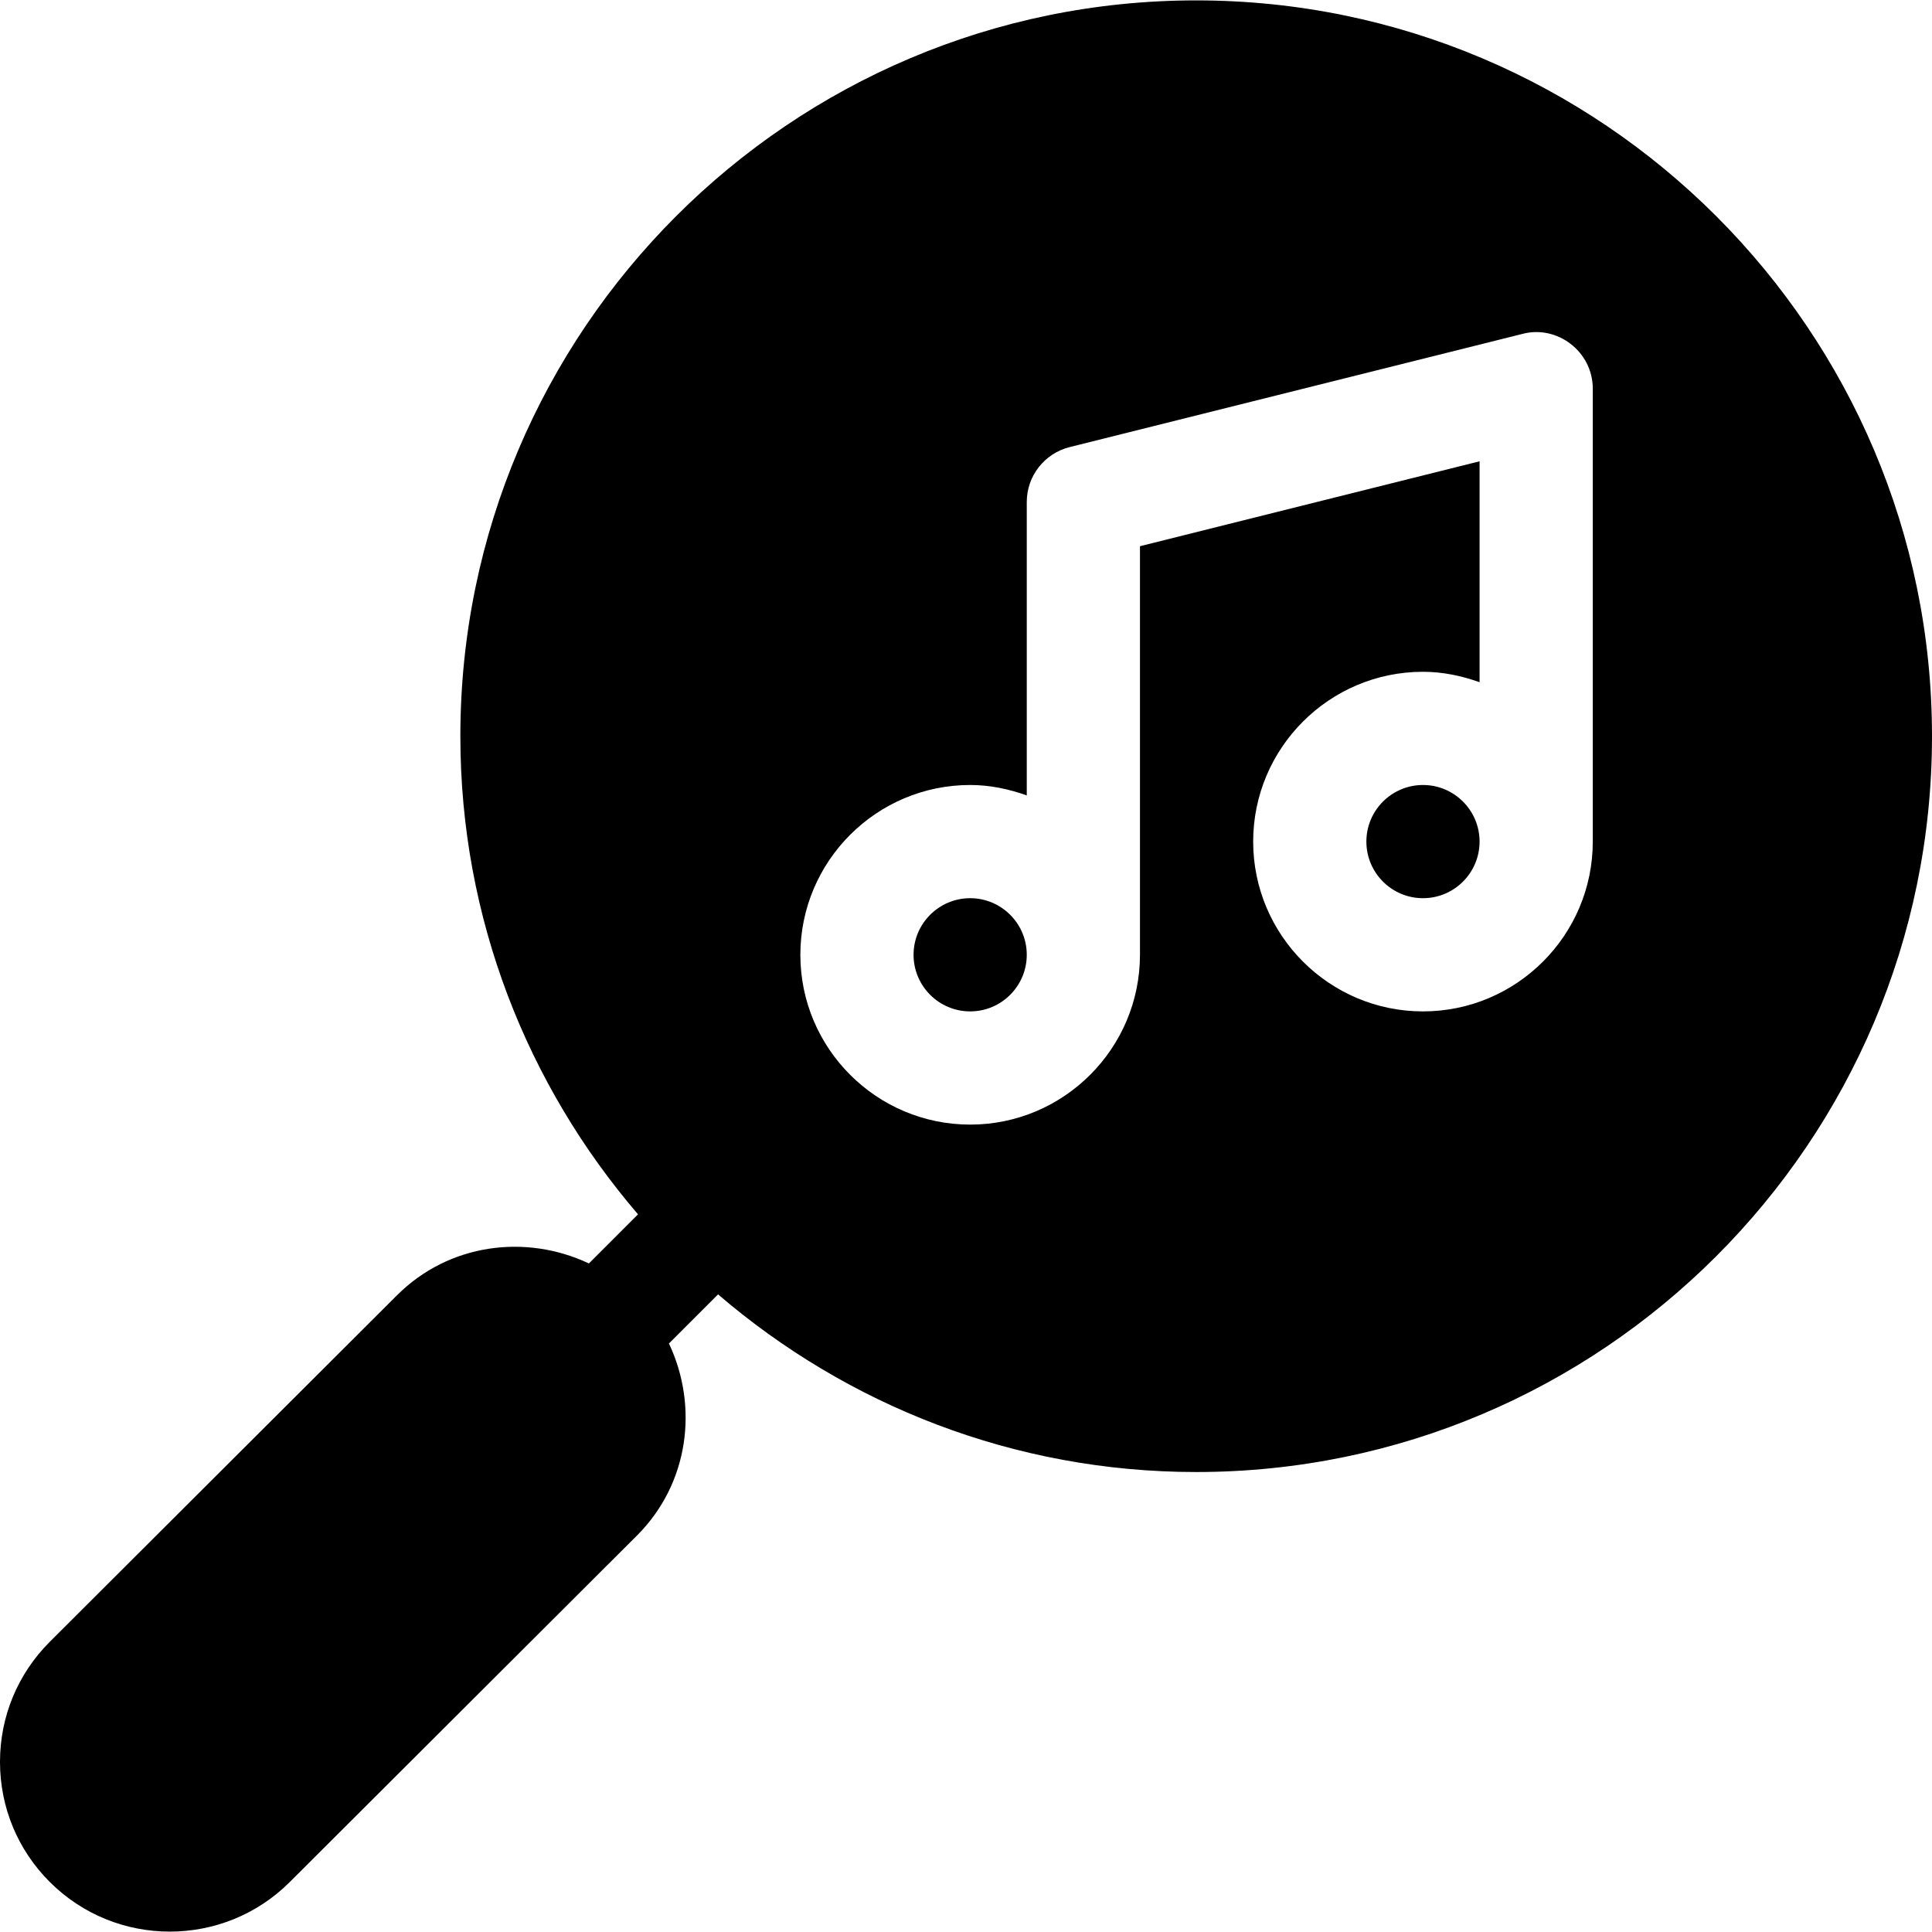
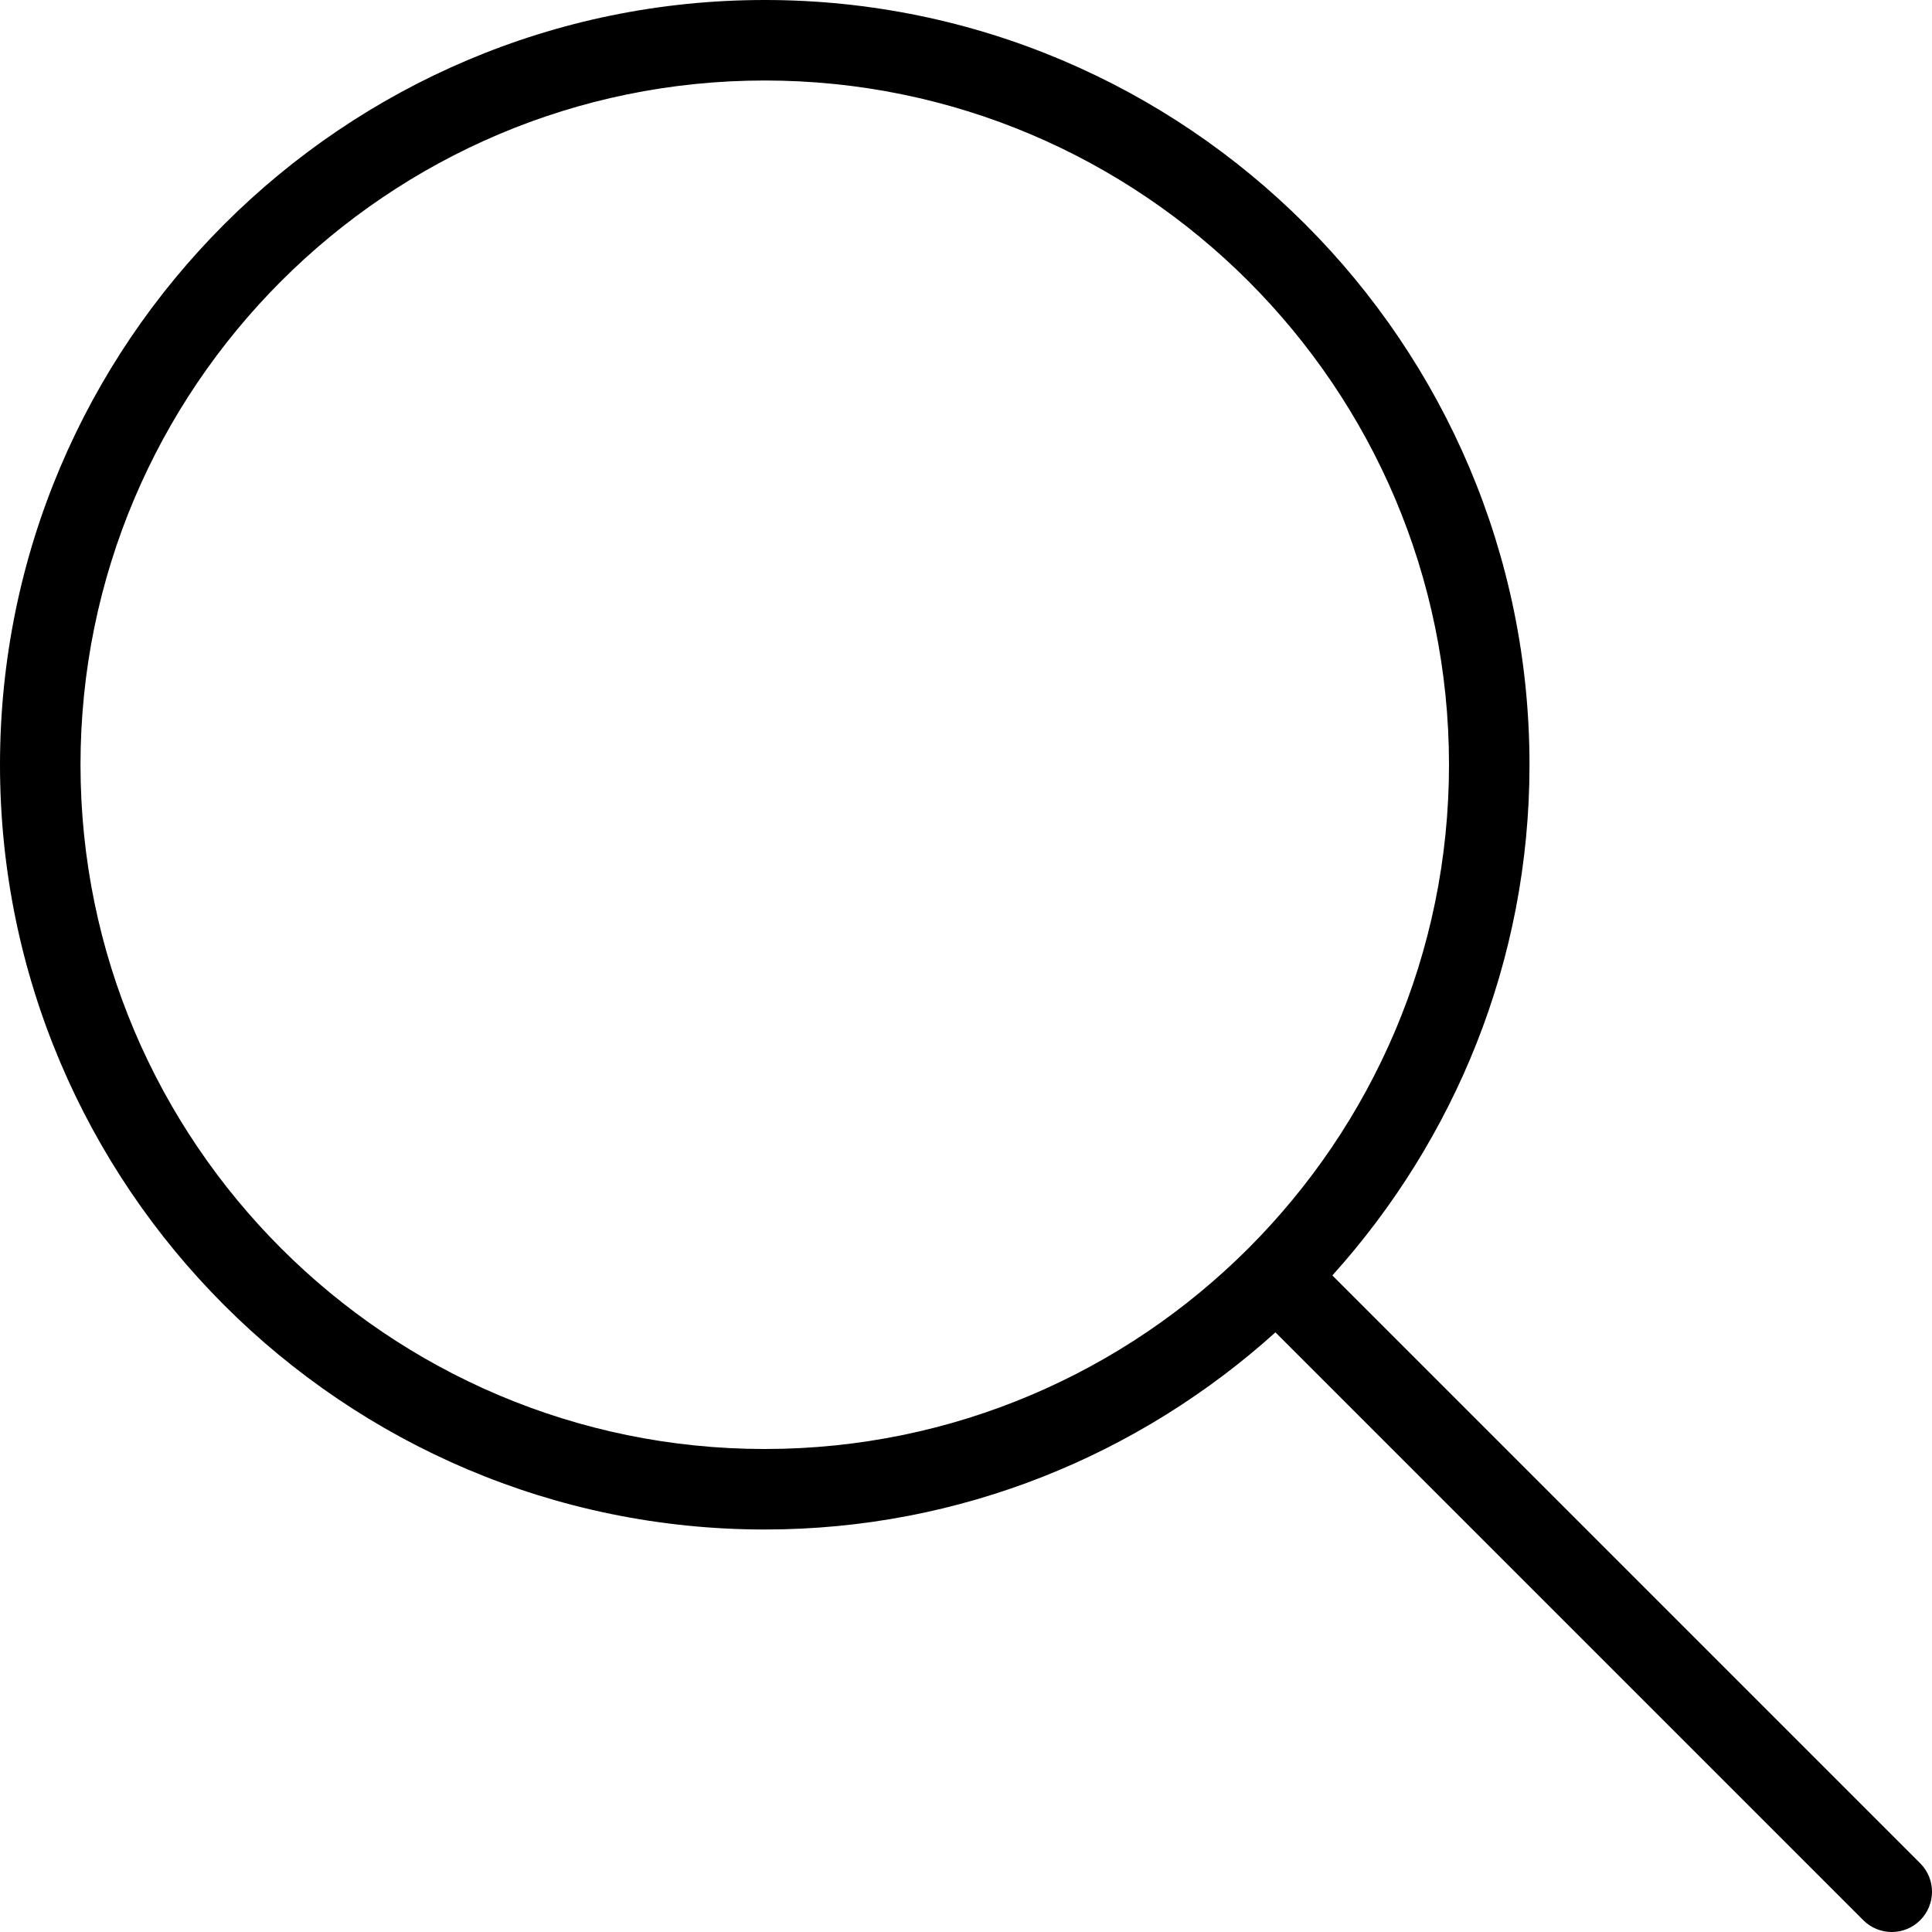
- <svg xmlns="http://www.w3.org/2000/svg" version="1.1" id="Capa_1" x="0px" y="0px" viewBox="0 0 512 512" style="enable-background:new 0 0 512 512;" xml:space="preserve">
+ <svg xmlns="http://www.w3.org/2000/svg" version="1.1" id="Layer_1" x="0px" y="0px" viewBox="0 0 512 512" style="enable-background:new 0 0 512 512;" xml:space="preserve">
  <g>
    <g>
-       <path d="M317,0.103c-107.52,0-195,87.48-195,195c0,48.371,17.809,92.591,47.08,126.709l-13.015,13.016    c-16.696-7.879-37.094-5.329-50.881,8.459l-92,91.816C4.688,443.599,0,454.907,0,466.919c0,12.012,4.688,23.32,13.184,31.816    c17.549,17.549,46.084,17.549,63.633,0l92-91.816c13.79-13.79,16.34-34.186,8.459-50.881l13.015-13.016    c34.118,29.271,78.338,47.08,126.709,47.08c107.52,0,195-87.48,195-195S424.52,0.103,317,0.103z M422.103,223.031    c0,24.814-20.186,45-45,45c-24.814,0-45-20.186-45-45c0-24.814,20.186-45,45-45c5.284,0,10.285,1.083,15,2.763V122.25l-90,22.5    v108.281c0,24.814-20.186,45-45,45c-24.814,0-45-20.186-45-45c0-24.814,20.186-45,45-45c5.284,0,10.285,1.083,15,2.763v-77.763    c0-6.885,4.688-12.876,11.367-14.546l120-30c9.089-2.43,18.633,4.565,18.633,14.546V223.031z" />
-     </g>
-   </g>
-   <g>
-     <g>
-       <path d="M257.103,238.031c-8.276,0-15,6.724-15,15c0,8.276,6.724,15,15,15s15-6.724,15-15    C272.103,244.755,265.379,238.031,257.103,238.031z" />
-     </g>
-   </g>
-   <g>
-     <g>
-       <path d="M377.103,208.031c-8.276,0-15,6.724-15,15s6.724,15,15,15s15-6.724,15-15S385.379,208.031,377.103,208.031z" />
+       <path d="M508.875,493.792L353.089,338.005c32.358-35.927,52.245-83.296,52.245-135.339C405.333,90.917,314.417,0,202.667,0    S0,90.917,0,202.667s90.917,202.667,202.667,202.667c52.043,0,99.411-19.887,135.339-52.245l155.786,155.786    c2.083,2.083,4.813,3.125,7.542,3.125c2.729,0,5.458-1.042,7.542-3.125C513.042,504.708,513.042,497.958,508.875,493.792z     M202.667,384c-99.979,0-181.333-81.344-181.333-181.333S102.688,21.333,202.667,21.333S384,102.677,384,202.667    S302.646,384,202.667,384z" />
    </g>
  </g>
  <g>
</g>
  <g>
</g>
  <g>
</g>
  <g>
</g>
  <g>
</g>
  <g>
</g>
  <g>
</g>
  <g>
</g>
  <g>
</g>
  <g>
</g>
  <g>
</g>
  <g>
</g>
  <g>
</g>
  <g>
</g>
  <g>
</g>
</svg>
